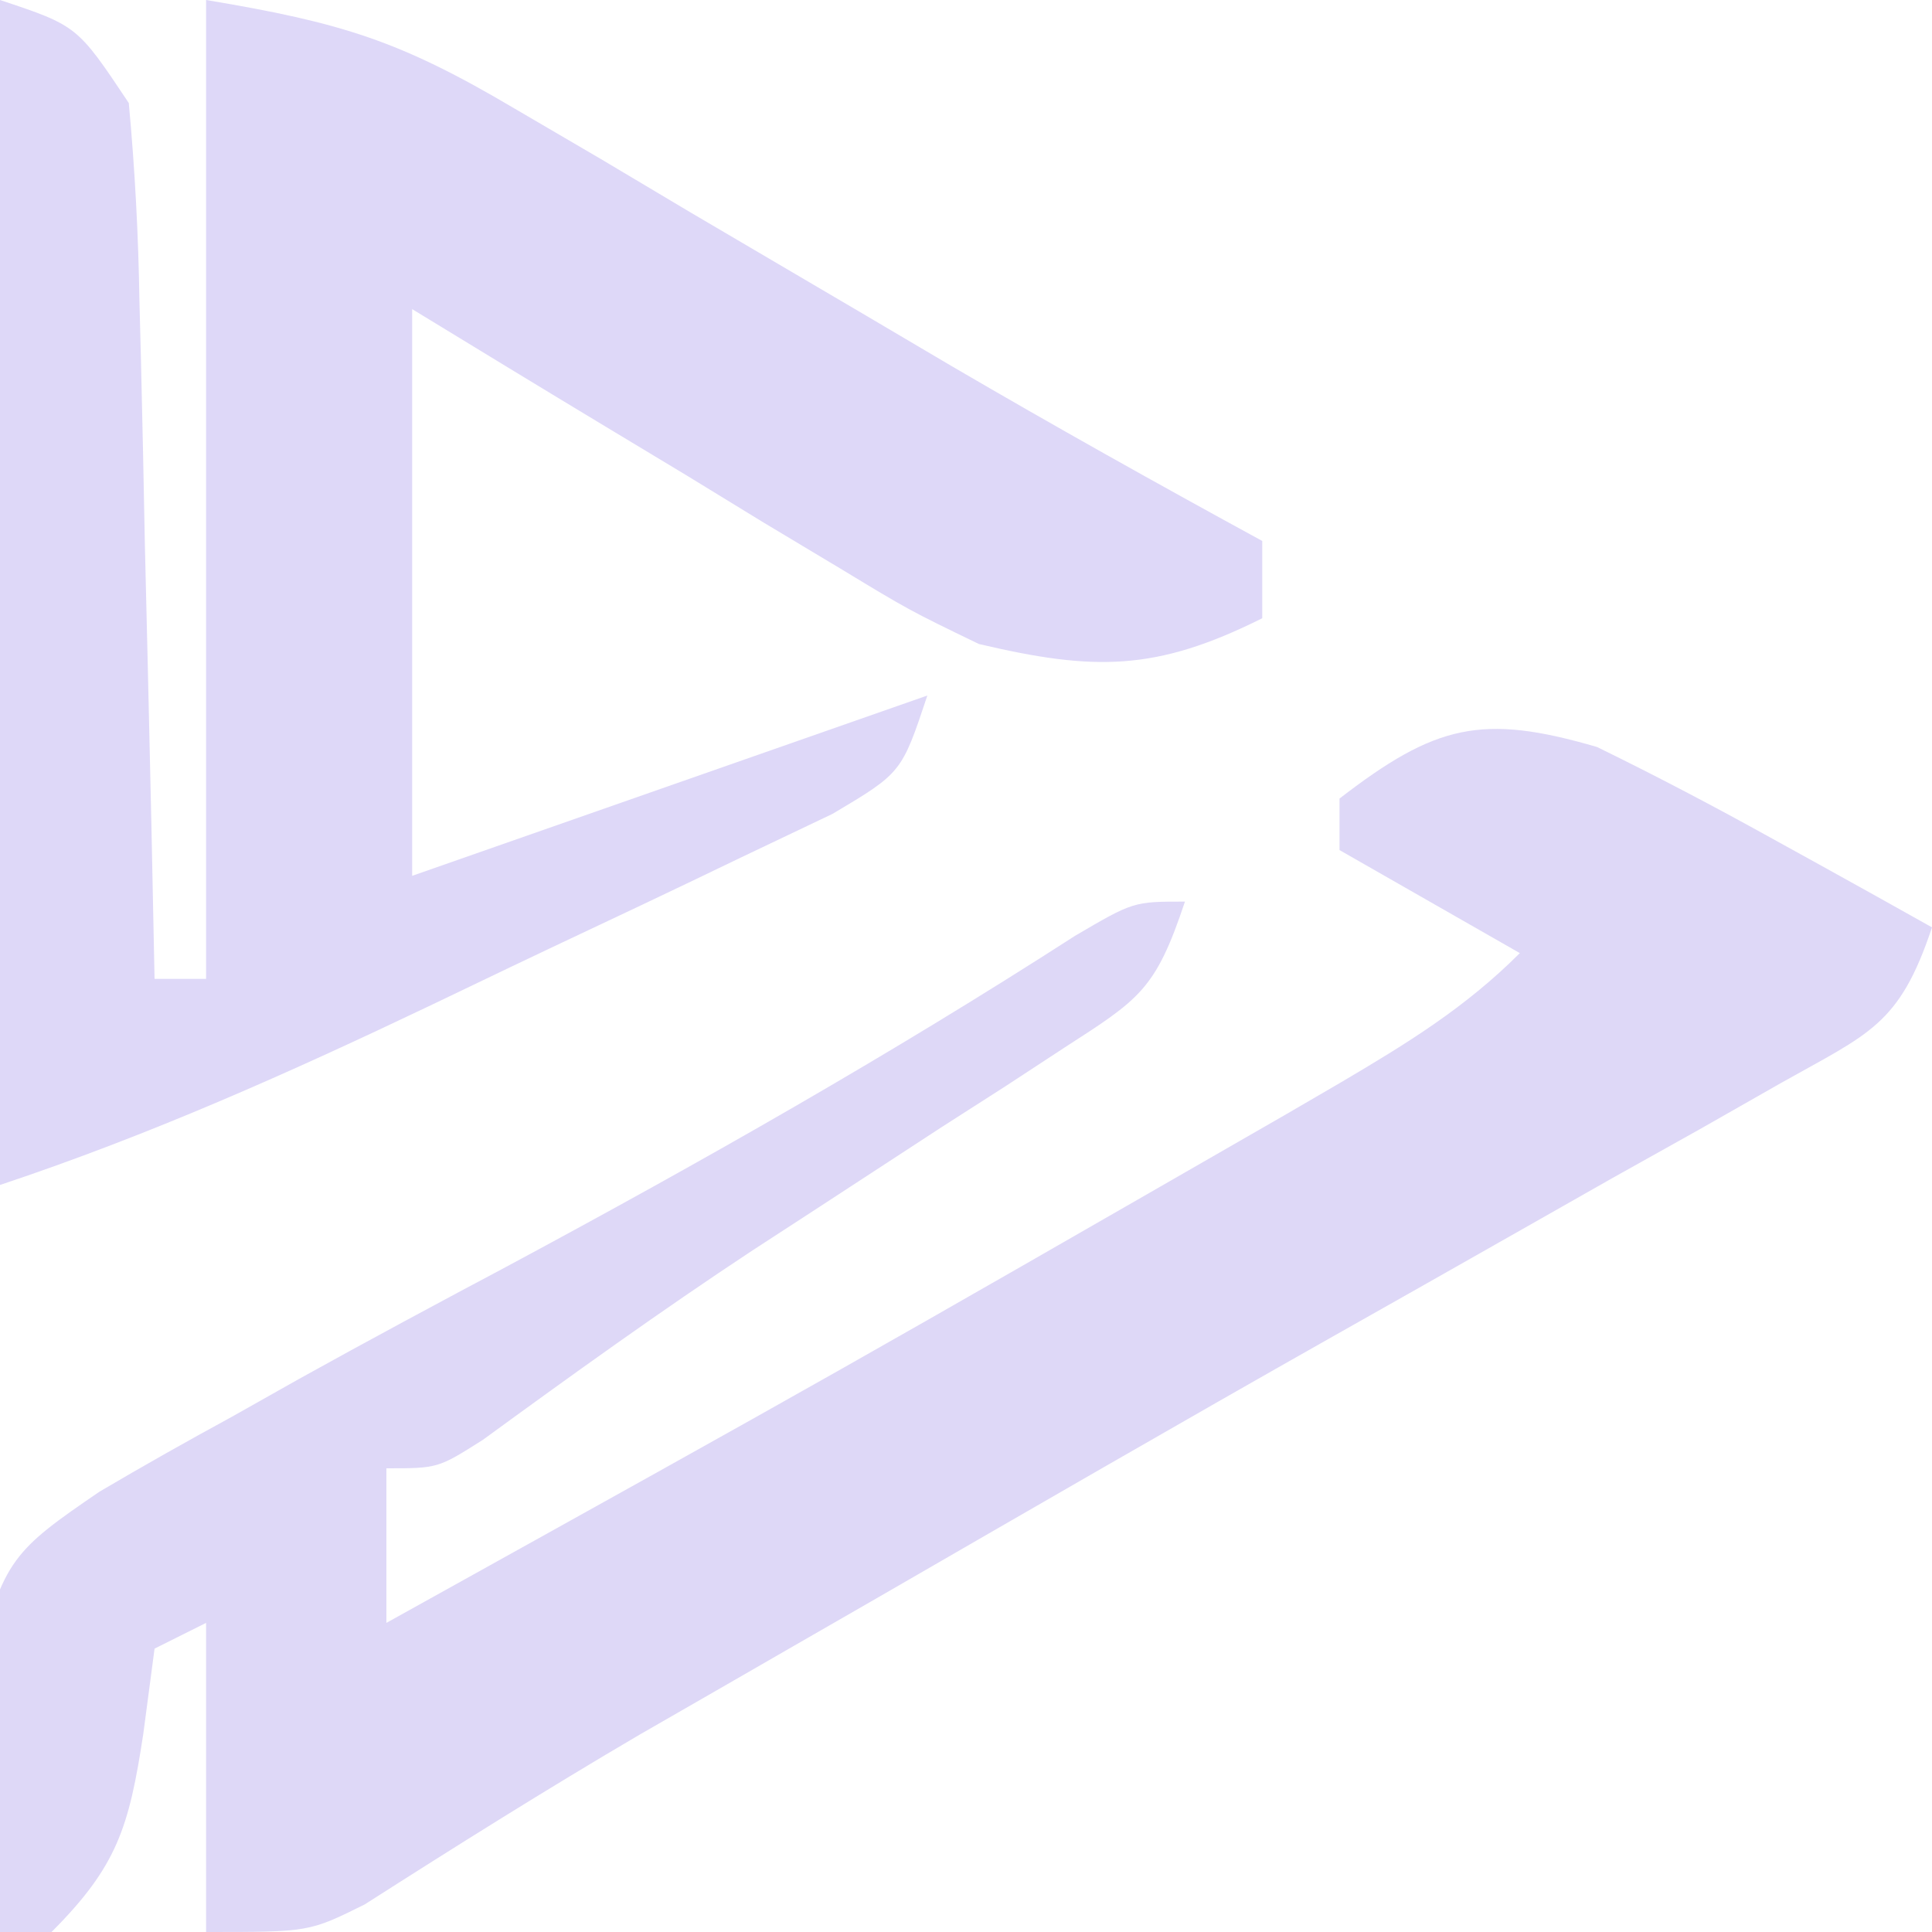
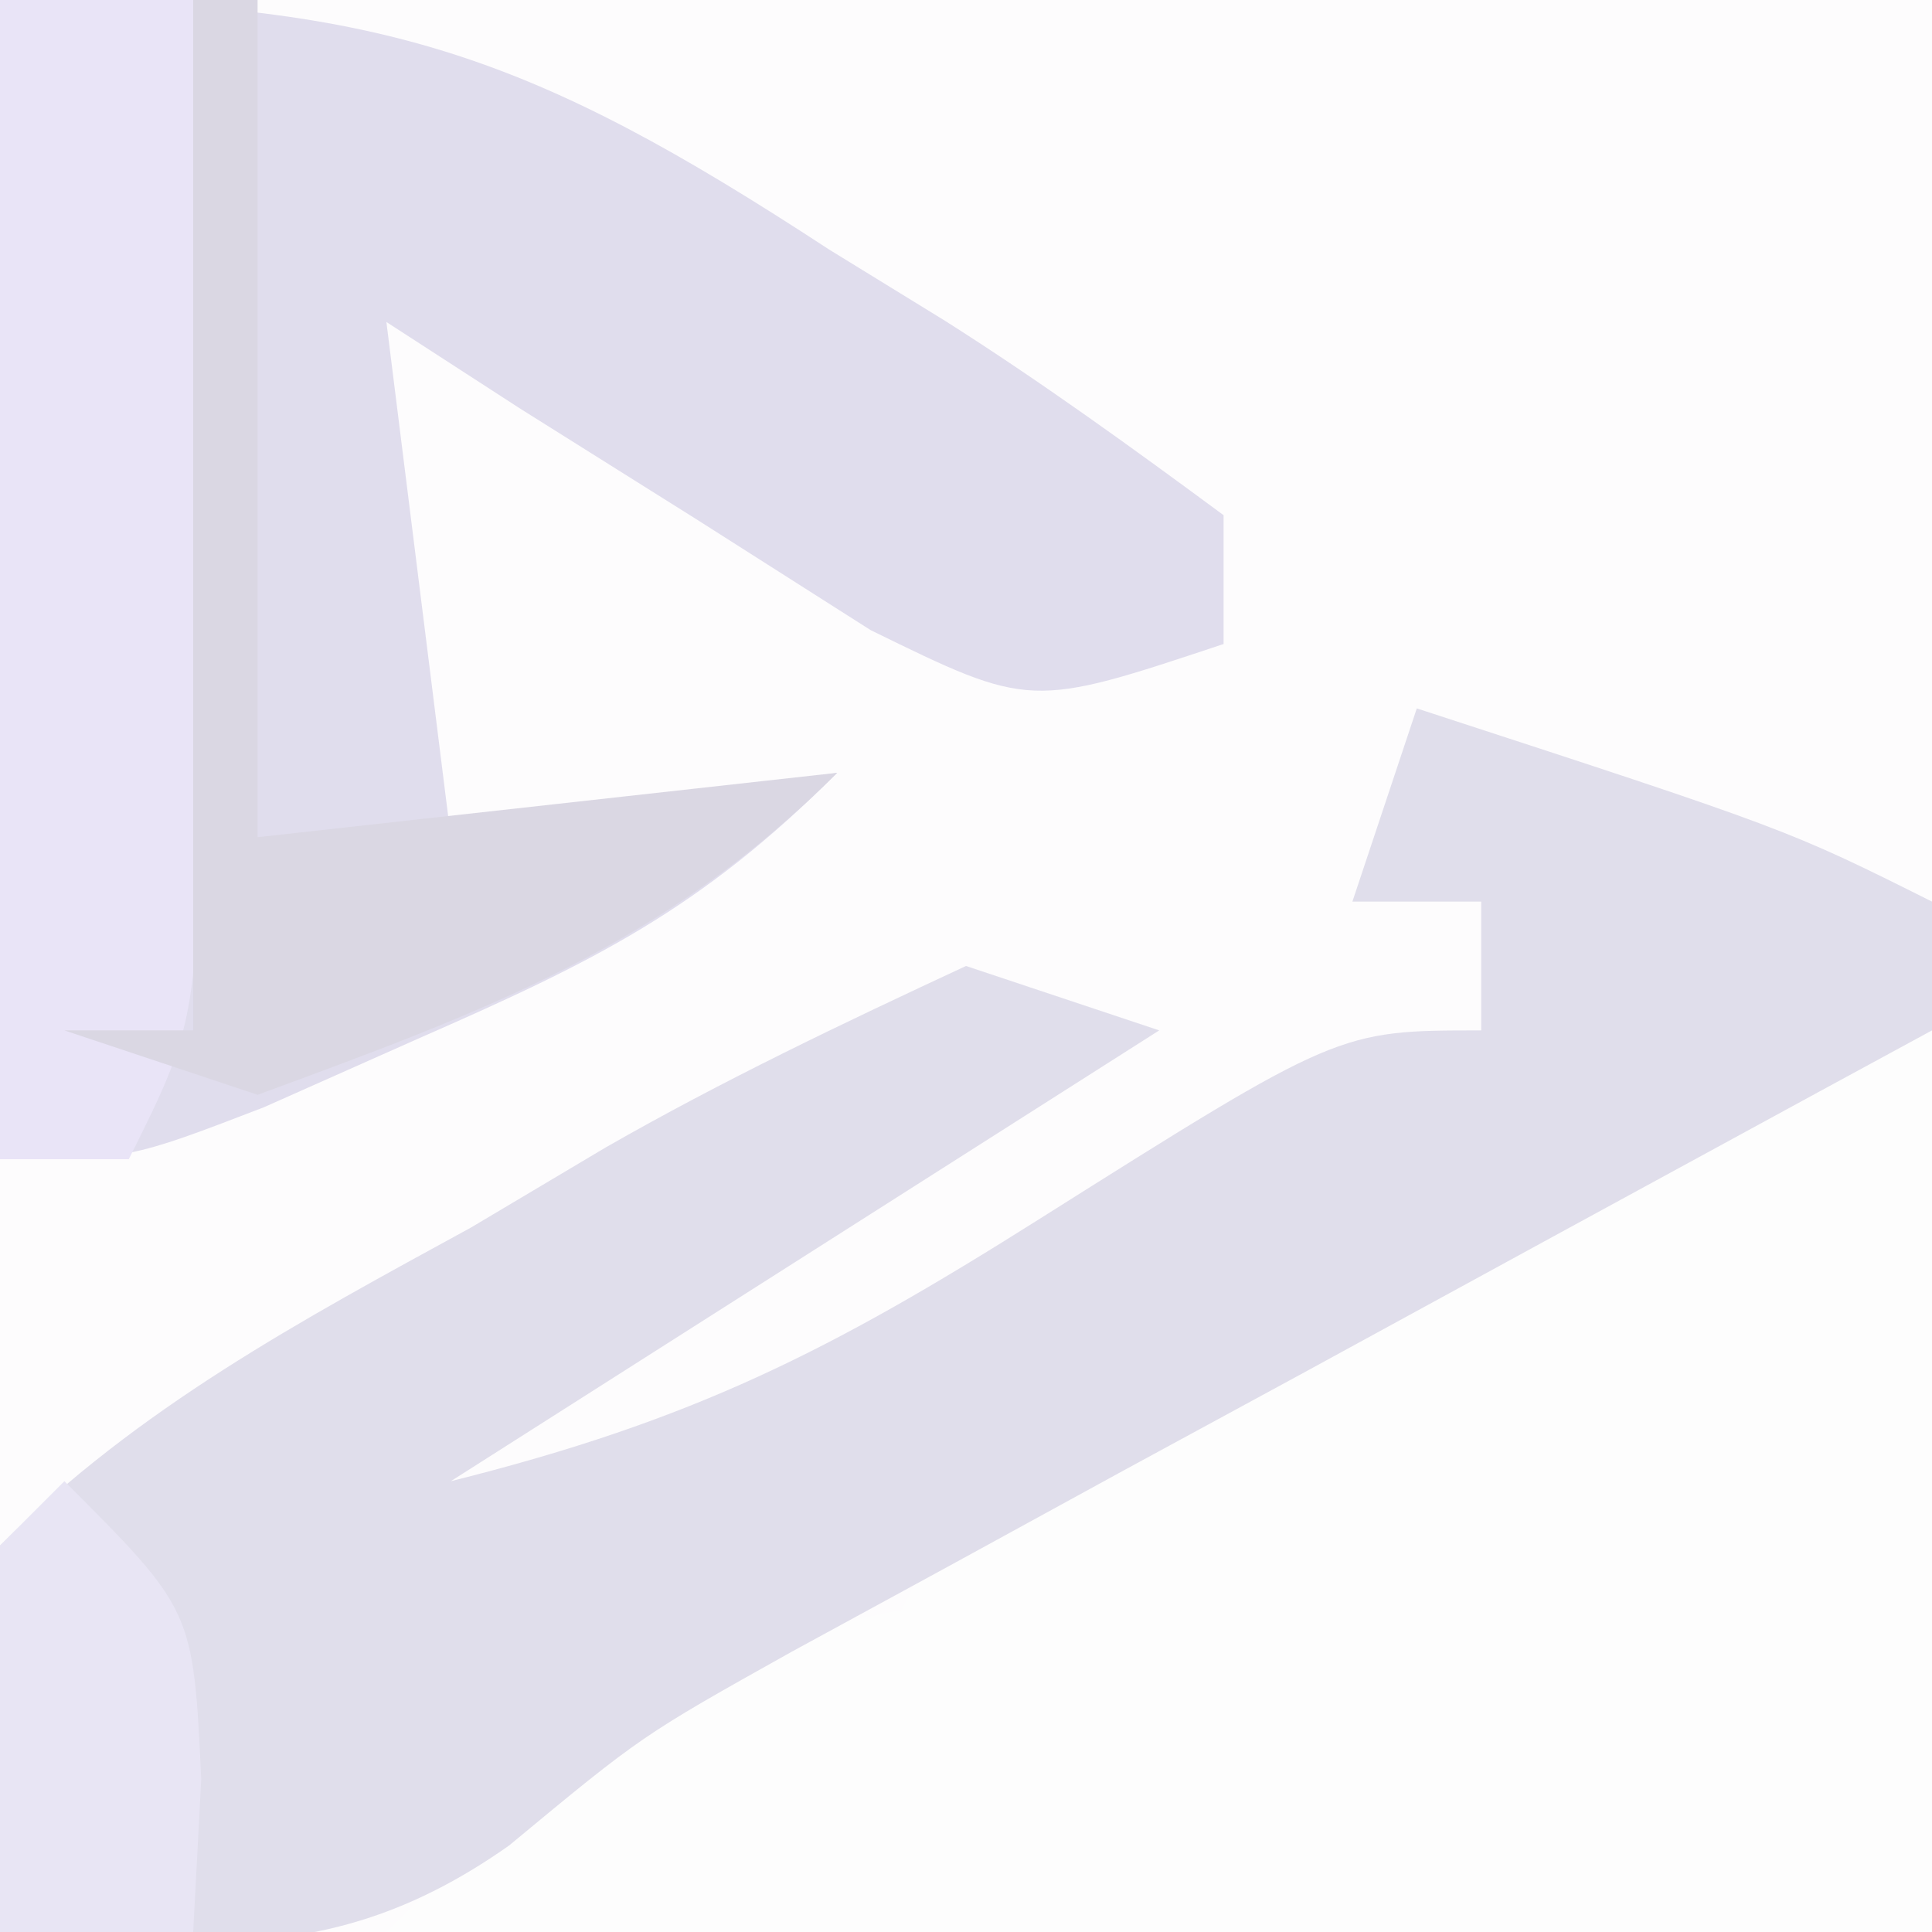
- <svg xmlns="http://www.w3.org/2000/svg" version="1.1" width="75" height="75">
-   <path d="M0 0 C2.302 1.125 4.572 2.318 6.812 3.562 C7.41 3.892 8.007 4.221 8.623 4.561 C10.085 5.368 11.543 6.183 13 7 C11.732 10.805 10.569 11.11 7.129 13.047 C5.573 13.933 5.573 13.933 3.986 14.836 C2.856 15.468 1.727 16.099 0.562 16.75 C-0.607 17.412 -1.775 18.076 -2.943 18.74 C-5.386 20.128 -7.83 21.511 -10.277 22.892 C-16.207 26.243 -22.102 29.656 -28 33.062 C-29.054 33.669 -30.107 34.275 -31.193 34.899 C-32.202 35.48 -33.211 36.062 -34.25 36.66 C-35.696 37.492 -35.696 37.492 -37.172 38.34 C-40.78 40.457 -44.319 42.679 -47.844 44.931 C-50 46 -50 46 -54 46 C-54 42.04 -54 38.08 -54 34 C-54.99 34.495 -54.99 34.495 -56 35 C-56.144 36.093 -56.289 37.186 -56.438 38.312 C-56.99 41.934 -57.453 43.453 -60 46 C-60.66 46 -61.32 46 -62 46 C-62.244 43.797 -62.418 41.587 -62.562 39.375 C-62.667 38.145 -62.771 36.915 -62.879 35.648 C-61.893 31.554 -61.451 31.169 -58.137 28.906 C-56.442 27.907 -54.728 26.94 -53 26 C-52.144 25.517 -51.288 25.035 -50.406 24.538 C-47.703 23.036 -44.98 21.577 -42.25 20.125 C-34.751 16.097 -27.422 11.937 -20.266 7.328 C-18 6 -18 6 -16 6 C-17.143 9.43 -17.756 9.782 -20.684 11.672 C-21.442 12.168 -22.201 12.665 -22.982 13.177 C-23.793 13.696 -24.603 14.215 -25.438 14.75 C-27.083 15.822 -28.727 16.895 -30.371 17.969 C-31.168 18.487 -31.964 19.005 -32.785 19.539 C-36.347 21.888 -39.802 24.376 -43.25 26.891 C-45 28 -45 28 -47 28 C-47 29.98 -47 31.96 -47 34 C-29.458 24.254 -29.458 24.254 -12.062 14.25 C-11.366 13.845 -10.67 13.44 -9.953 13.022 C-7.378 11.503 -5.123 10.123 -3 8 C-5.31 6.68 -7.62 5.36 -10 4 C-10 3.34 -10 2.68 -10 2 C-6.268 -0.879 -4.462 -1.306 0 0 Z " fill="#DED8F7" transform="translate(62,29)" />
-   <path d="M0 0 C3 1 3 1 5 4 C5.24 6.608 5.373 9.119 5.414 11.73 C5.433 12.481 5.453 13.231 5.473 14.004 C5.532 16.399 5.579 18.793 5.625 21.188 C5.663 22.812 5.702 24.436 5.742 26.061 C5.838 30.04 5.922 34.02 6 38 C6.66 38 7.32 38 8 38 C8 25.46 8 12.92 8 0 C13.304 0.884 15.544 1.595 19.957 4.203 C21.627 5.18 21.627 5.18 23.33 6.176 C24.491 6.867 25.652 7.558 26.812 8.25 C29.09 9.589 31.367 10.928 33.645 12.266 C34.724 12.903 35.804 13.541 36.917 14.197 C40.908 16.531 44.941 18.785 49 21 C49 21.99 49 22.98 49 24 C44.864 26.068 42.467 26.05 38 25 C35.299 23.693 35.299 23.693 32.602 22.059 C31.142 21.184 31.142 21.184 29.652 20.291 C28.653 19.679 27.654 19.068 26.625 18.438 C25.603 17.822 24.581 17.206 23.527 16.572 C21.013 15.057 18.506 13.529 16 12 C16 19.26 16 26.52 16 34 C22.6 31.69 29.2 29.38 36 27 C35 30 35 30 32.32 31.594 C31.148 32.152 29.977 32.71 28.77 33.285 C28.141 33.587 27.513 33.889 26.866 34.2 C25.535 34.837 24.2 35.47 22.864 36.098 C20.833 37.053 18.81 38.022 16.787 38.994 C11.242 41.639 5.847 44.051 0 46 C0 30.82 0 15.64 0 0 Z " fill="#DED8F8" transform="translate(0,0)" />
+ <svg xmlns="http://www.w3.org/2000/svg" version="1.1" width="30" height="30">
+   <path d="M0 0 C9.9 0 19.8 0 30 0 C30 9.9 30 19.8 30 30 C20.1 30 10.2 30 0 30 C0 20.1 0 10.2 0 0 Z " fill="#FDFCFD" transform="translate(0,0)" />
+   <path d="M0 0 C0 4.62 0 9.24 0 14 C-7.92 14 -15.84 14 -24 14 C-19.783 9.783 -19.783 9.783 -16 9 C-15.67 8.34 -15.34 7.68 -15 7 C-12.872 5.72 -10.757 4.53 -8.562 3.375 C-7.664 2.888 -7.664 2.888 -6.748 2.391 C-2.263 0 -2.263 0 0 0 Z " fill="#FDFDFD" transform="translate(30,16)" />
+   <path d="M0 0 C5.75 1.875 5.75 1.875 8 3 C8 3.66 8 4.32 8 5 C7.415 5.318 6.83 5.635 6.228 5.962 C3.567 7.409 0.908 8.861 -1.75 10.312 C-2.67 10.812 -3.591 11.312 -4.539 11.826 C-5.873 12.556 -5.873 12.556 -7.234 13.301 C-8.051 13.746 -8.868 14.191 -9.71 14.65 C-12.036 15.951 -12.036 15.951 -14.095 17.657 C-16.747 19.527 -18.838 19.216 -22 19 C-22.457 16.309 -22.457 16.309 -22 13 C-19.853 10.858 -17.336 9.509 -14.688 8.062 C-13.997 7.652 -13.307 7.241 -12.596 6.818 C-10.784 5.78 -8.894 4.88 -7 4 C-6.01 4.33 -5.02 4.66 -4 5 C-7.63 7.31 -11.26 9.62 -15 12 C-11.232 11.058 -9.105 9.976 -5.875 7.938 C-1.216 5 -1.216 5 1 5 C1 4.34 1 3.68 1 3 C0.34 3 -0.32 3 -1 3 C-0.67 2.01 -0.34 1.02 0 0 Z " fill="#E0DEEB" transform="translate(22,11)" />
+   <path d="M0 0 C5.896 0 8.231 0.838 12.875 3.875 C13.468 4.24 14.061 4.605 14.672 4.98 C16.158 5.922 17.585 6.955 19 8 C19 8.66 19 9.32 19 10 C16 11 16 11 13.52 9.785 C12.626 9.217 11.733 8.648 10.812 8.062 C9.911 7.497 9.01 6.931 8.082 6.348 C7.395 5.903 6.708 5.458 6 5 C6.33 7.64 6.66 10.28 7 13 C8.98 12.67 10.96 12.34 13 12 C10.878 14.122 9.227 14.93 6.5 16.125 C5.706 16.478 4.912 16.831 4.094 17.195 C2 18 2 18 0 18 C0 12.06 0 6.12 0 0 Z " fill="#E0DDED" transform="translate(0,0)" />
+   <path d="M0 0 C0.99 0 1.98 0 3 0 C3.027 2.625 3.047 5.25 3.062 7.875 C3.071 8.621 3.079 9.368 3.088 10.137 C3.113 15.773 3.113 15.773 2 18 C1.34 18 0.68 18 0 18 C0 12.06 0 6.12 0 0 Z " fill="#E9E4F7" transform="translate(0,0)" />
+   <path d="M0 0 C0.33 0 0.66 0 1 0 C1 4.29 1 8.58 1 13 C5.455 12.505 5.455 12.505 10 12 C7.31 14.69 4.547 15.693 1 17 C0.01 16.67 -0.98 16.34 -2 16 C-1.34 16 -0.68 16 0 16 C0 10.72 0 5.44 0 0 Z " fill="#DAD7E3" transform="translate(3,0)" />
+   <path d="M0 0 C2 2 2 2 2.125 4.625 C2.084 5.409 2.042 6.192 2 7 C1.01 7 0.02 7 -1 7 C-1.043 5 -1.041 3 -1 1 C-0.67 0.67 -0.34 0.34 0 0 Z " fill="#E8E5F4" transform="translate(1,23)" />
</svg>
